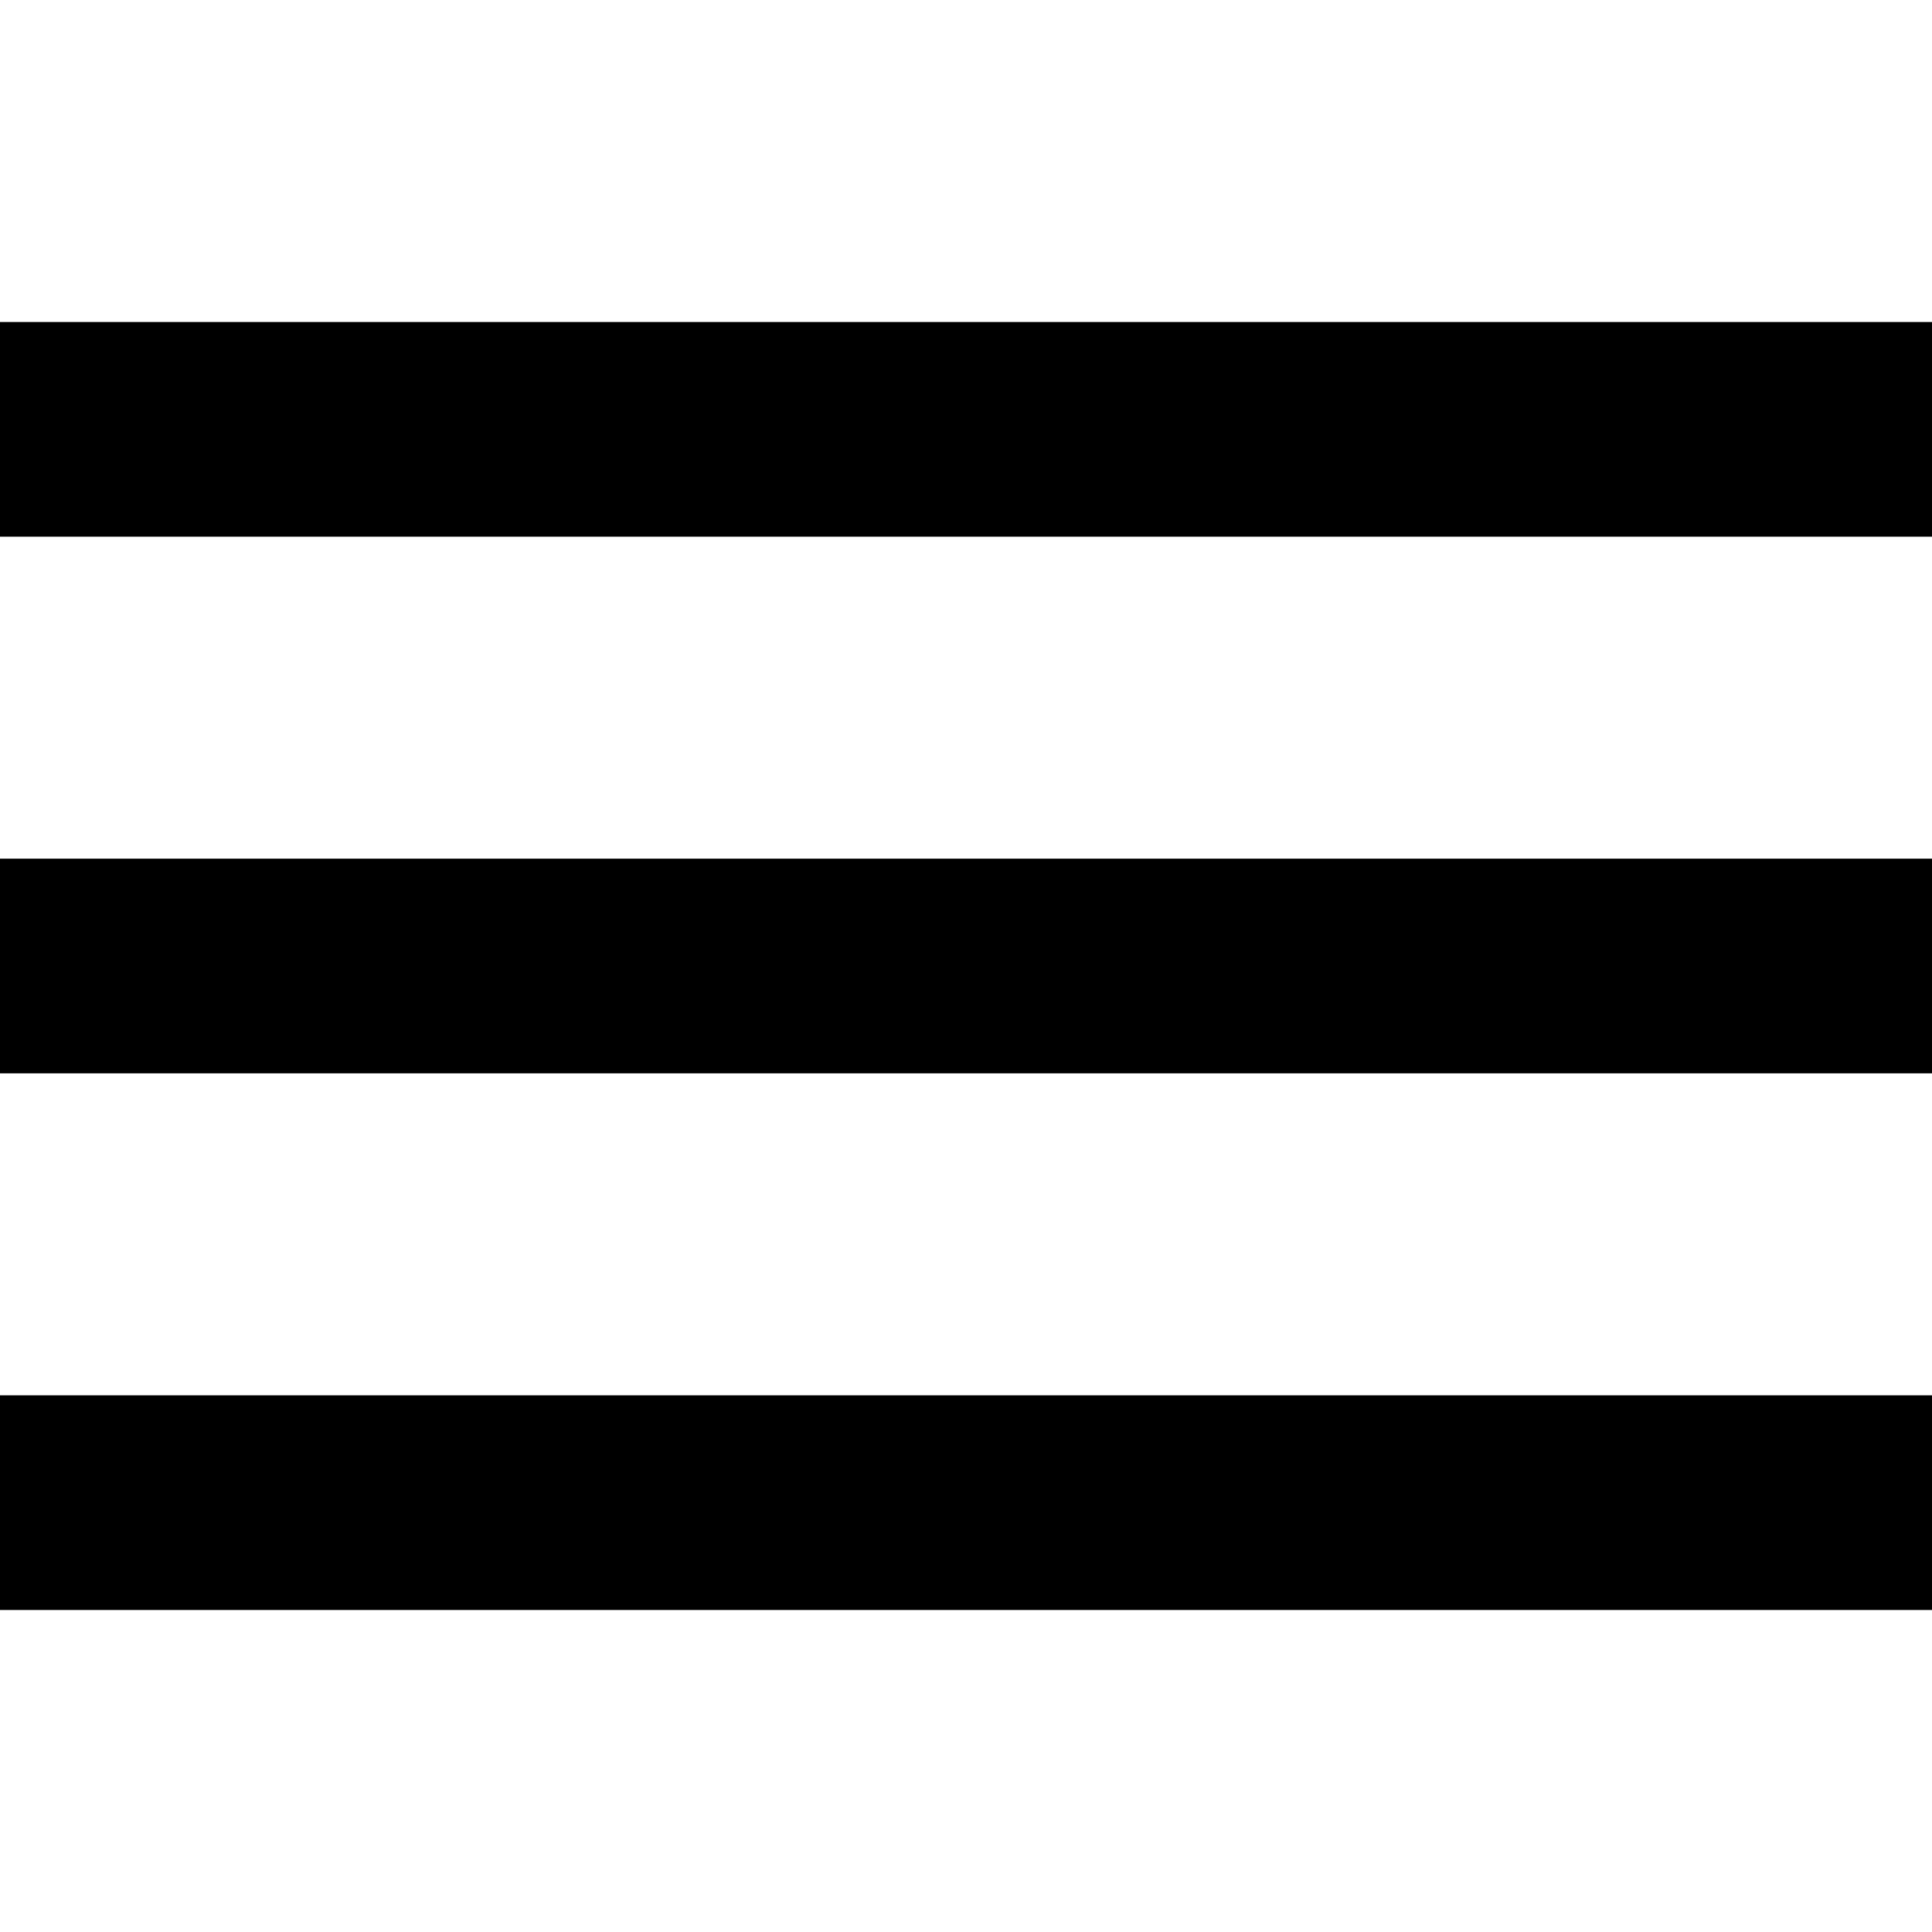
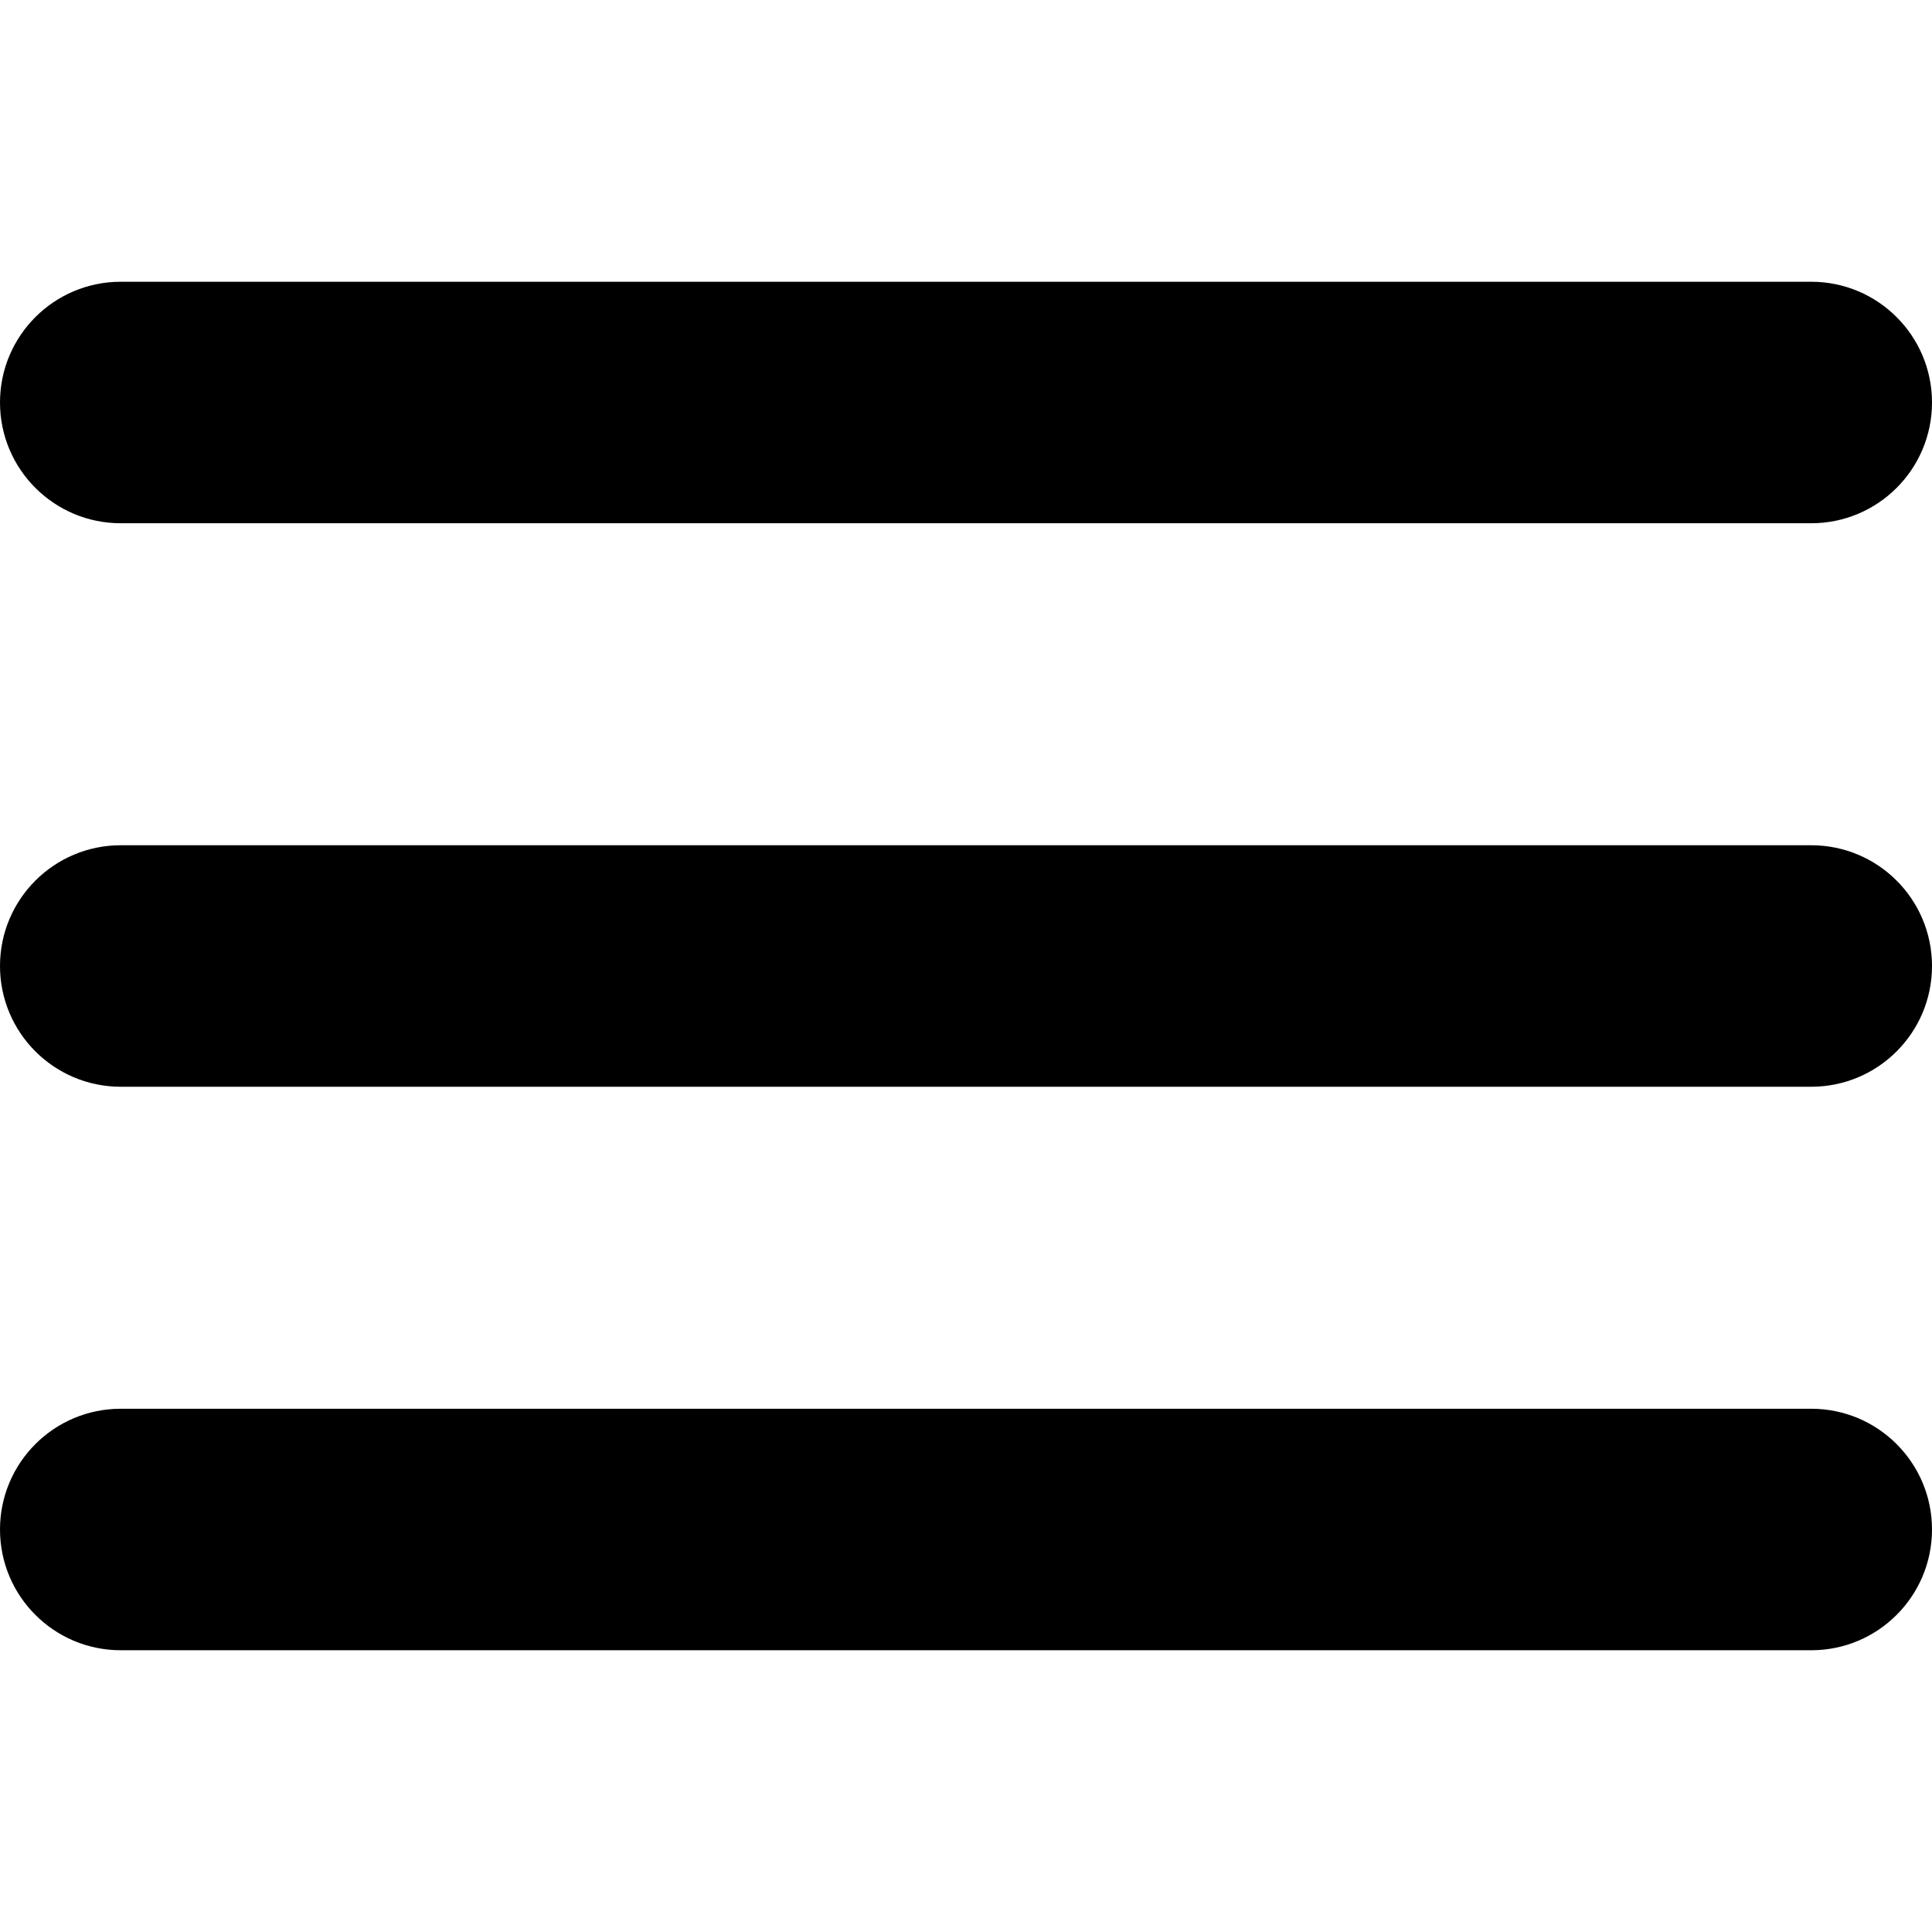
- <svg xmlns="http://www.w3.org/2000/svg" version="1.1" id="Capa_1" x="0px" y="0px" width="459px" height="459px" viewBox="0 0 459 459" xml:space="preserve">
+ <svg xmlns="http://www.w3.org/2000/svg" version="1.1" id="Capa_1" x="0px" y="0px" viewBox="0 0 512 512" xml:space="preserve" width="512" height="512">
  <g>
-     <g id="menu">
-       <path d="M0,382.5h459v-51H0V382.5z M0,255h459v-51H0V255z M0,76.5v51h459v-51H0z" />
-     </g>
+     <path d="M480,224H32c-17.673,0-32,14.327-32,32s14.327,32,32,32h448c17.673,0,32-14.327,32-32S497.673,224,480,224z" />
+     <path d="M32,138.667h448c17.673,0,32-14.327,32-32s-14.327-32-32-32H32c-17.673,0-32,14.327-32,32S14.327,138.667,32,138.667z" />
+     <path d="M480,373.333H32c-17.673,0-32,14.327-32,32s14.327,32,32,32h448c17.673,0,32-14.327,32-32S497.673,373.333,480,373.333z" />
  </g>
-   <g>
- </g>
-   <g>
- </g>
-   <g>
- </g>
-   <g>
- </g>
-   <g>
- </g>
-   <g>
- </g>
-   <g>
- </g>
-   <g>
- </g>
-   <g>
- </g>
-   <g>
- </g>
-   <g>
- </g>
-   <g>
- </g>
-   <g>
- </g>
-   <g>
- </g>
-   <g>
- </g>
</svg>
